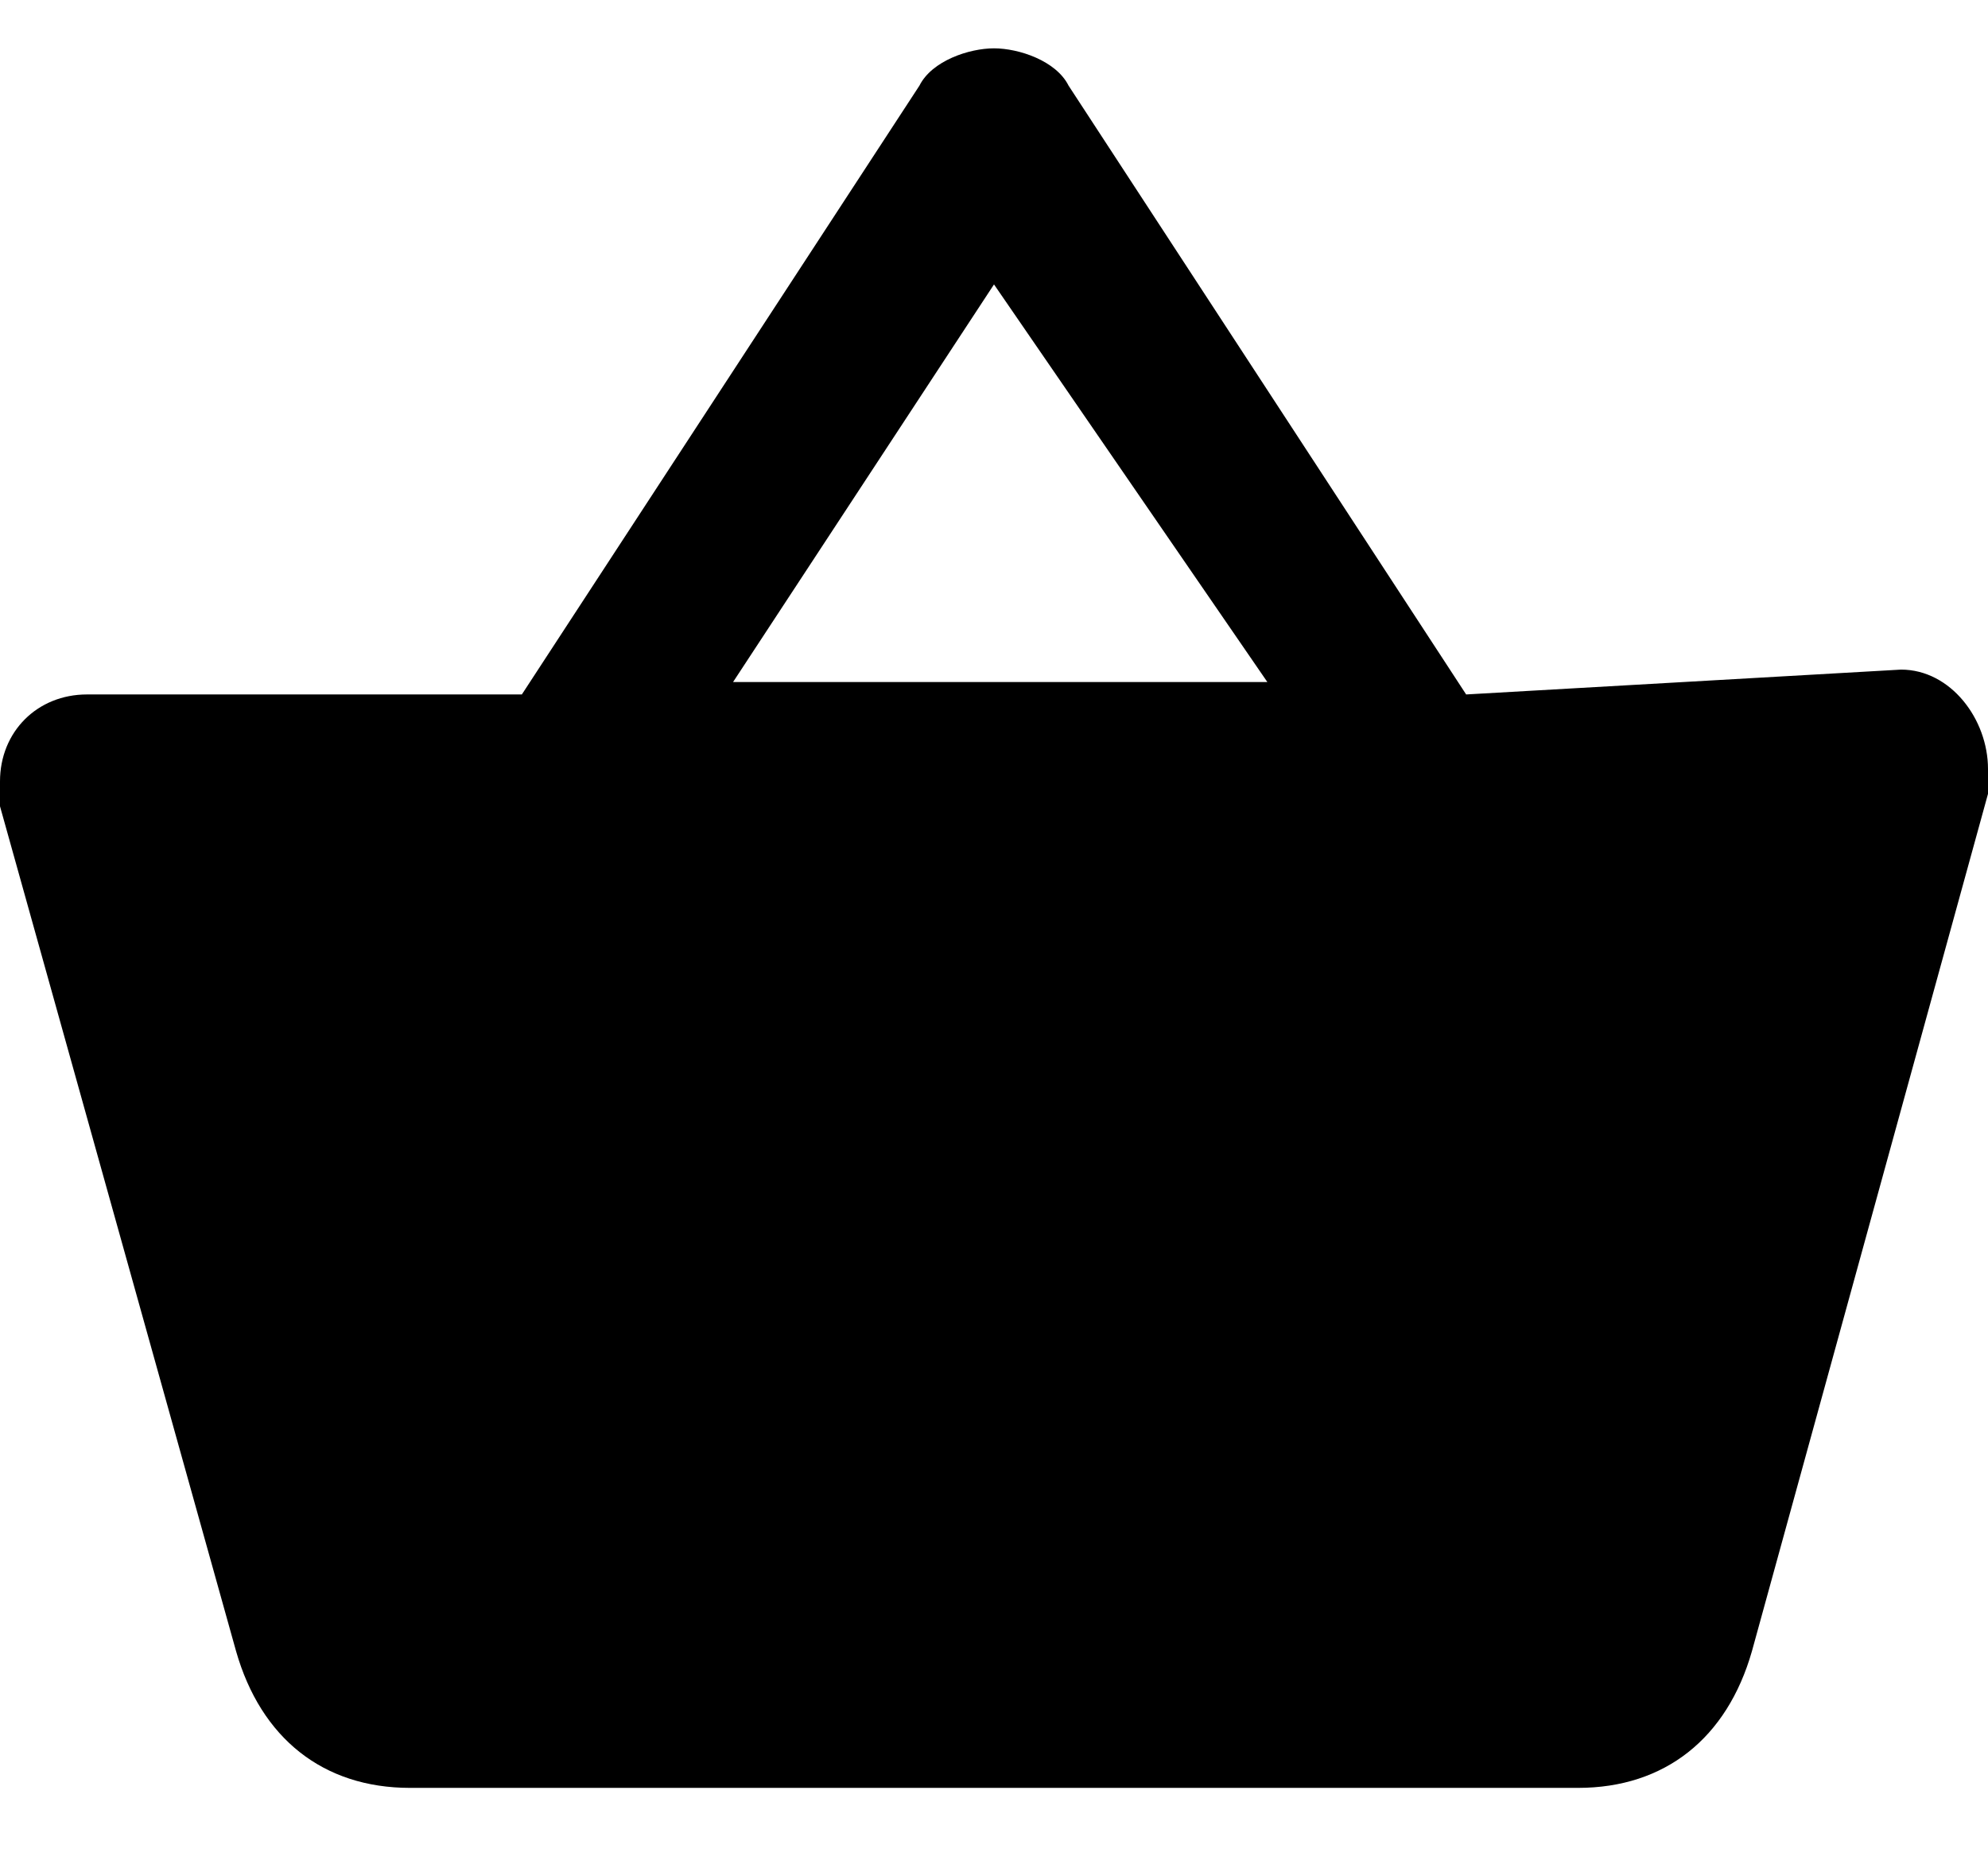
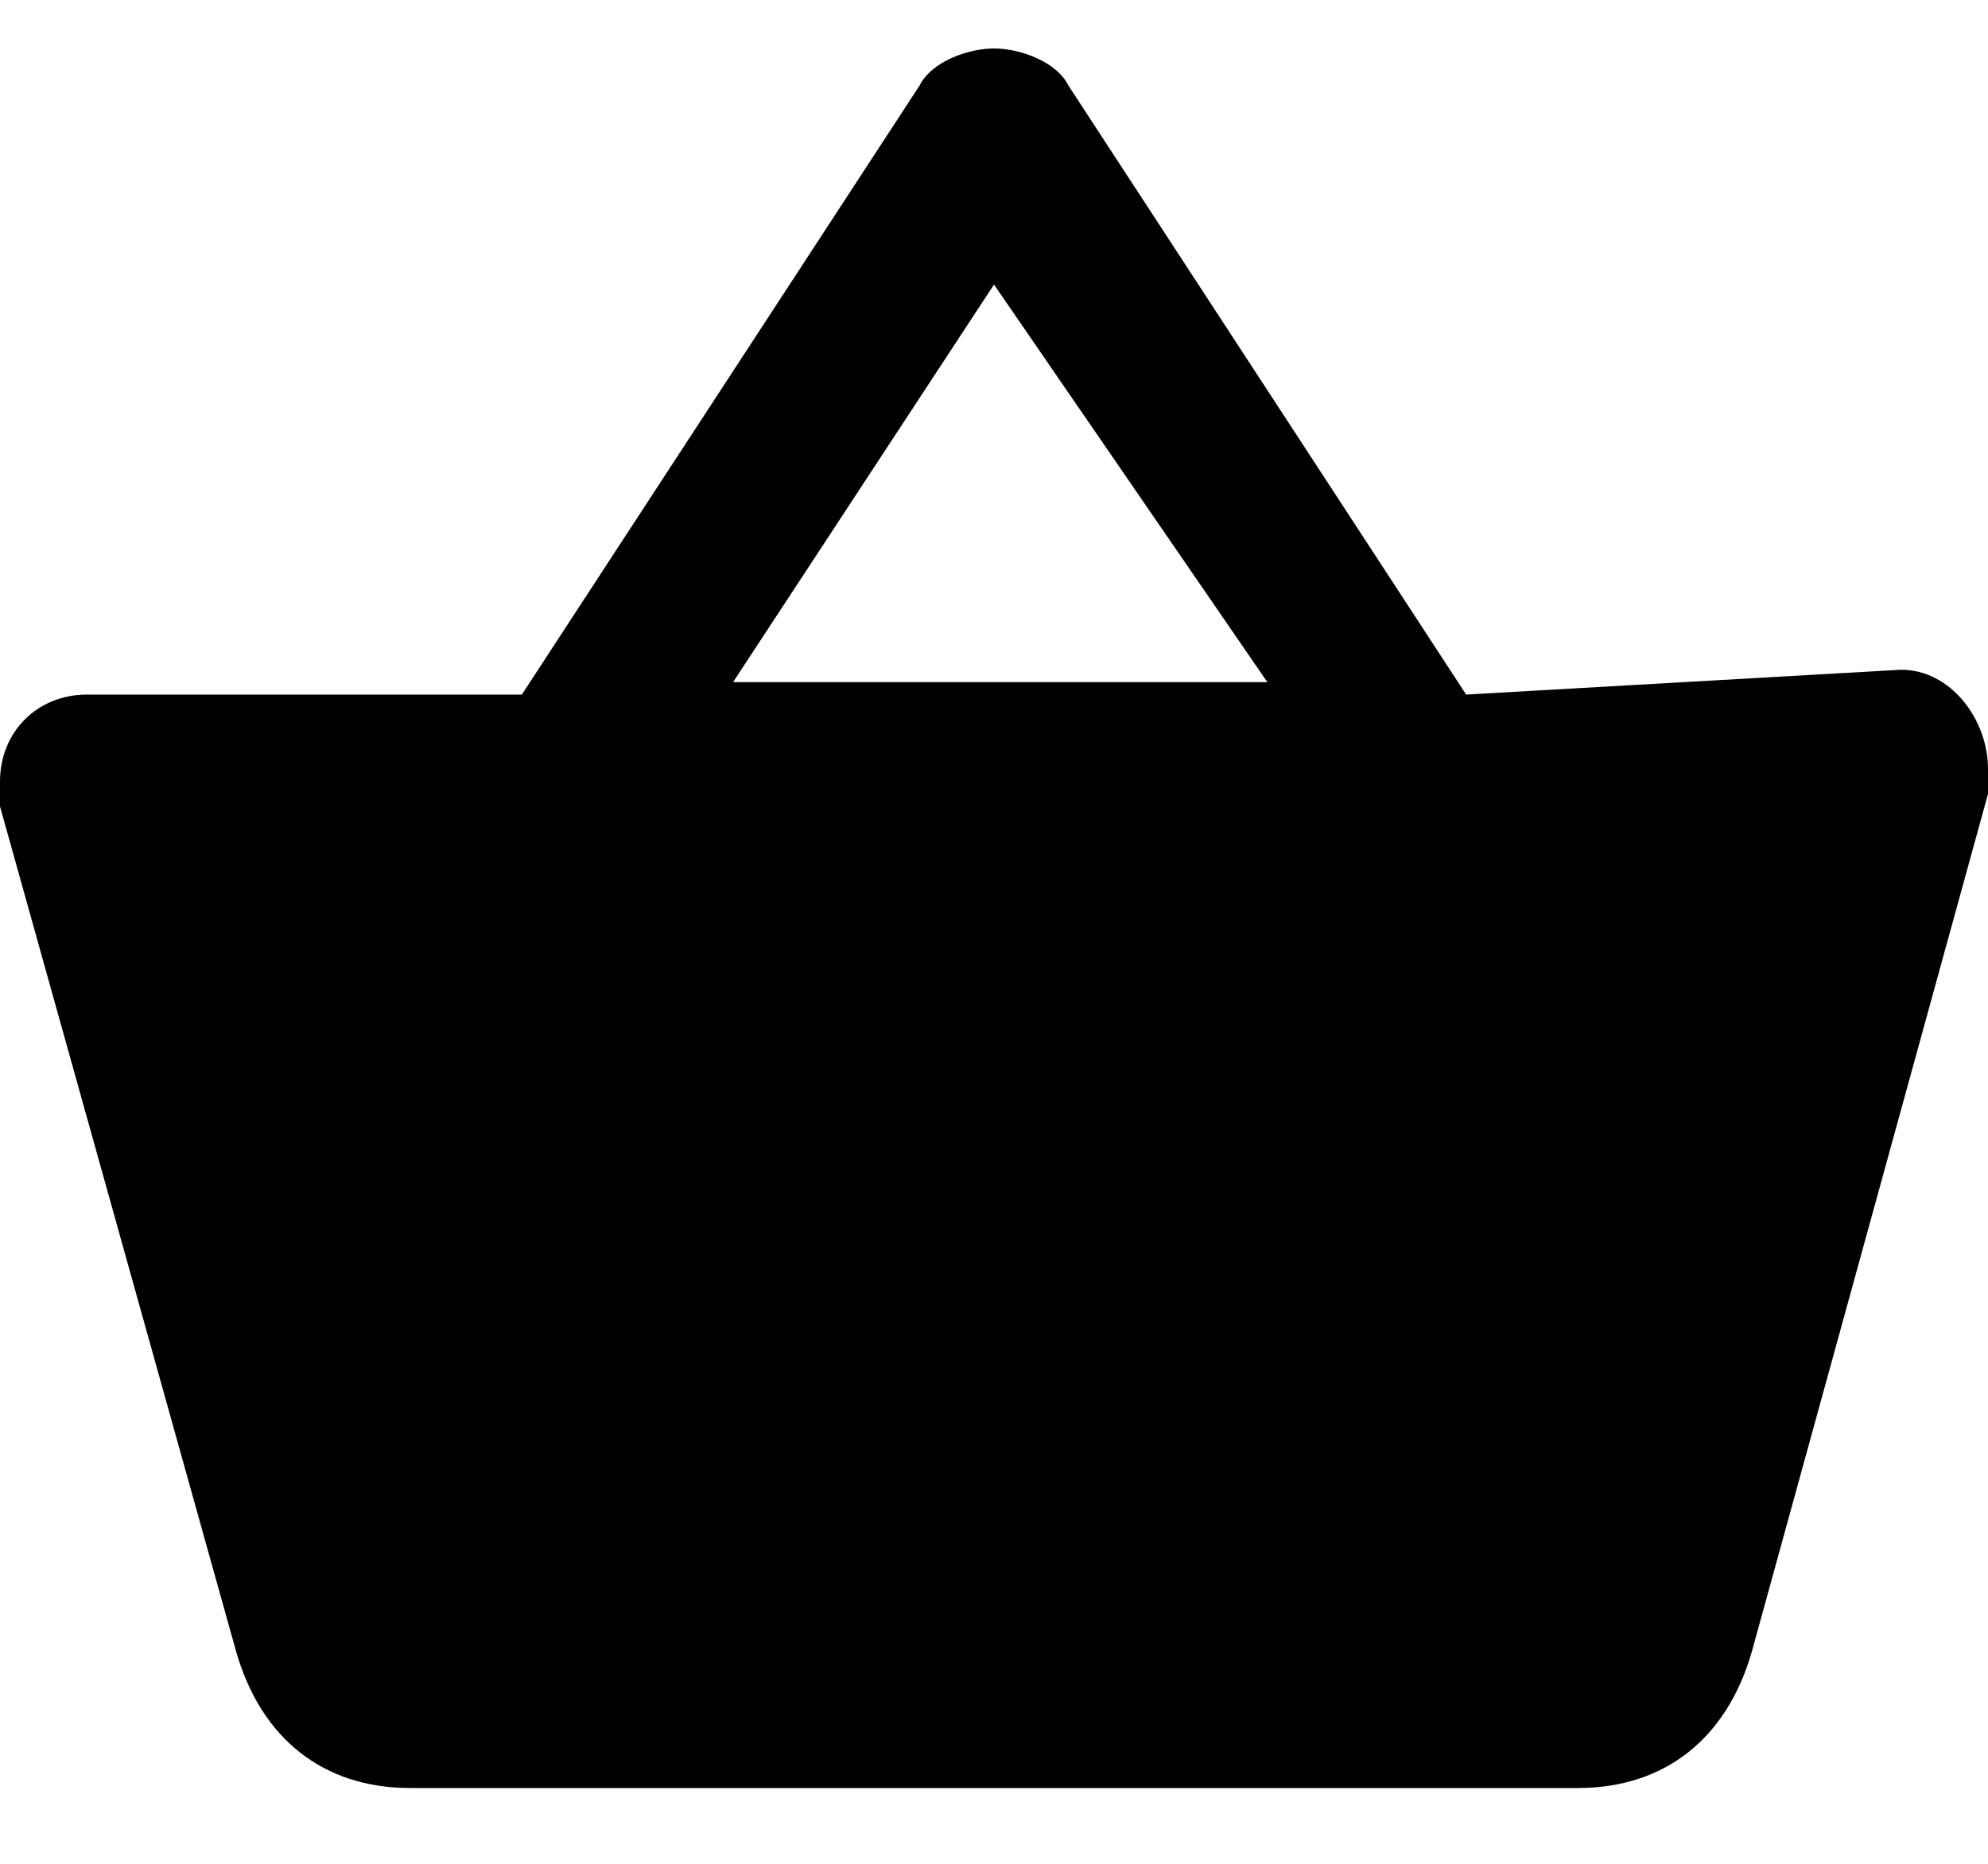
- <svg xmlns="http://www.w3.org/2000/svg" width="16" height="15" viewBox="0 0 16 15" fill="none">
-   <path d="M15.3 5.389L11.8 5.589L8.6 0.689C8.5 0.489 8.2 0.389 8 0.389C7.8 0.389 7.5 0.489 7.4 0.689L4.2 5.589H0.7C0.3 5.589 0 5.889 0 6.289C0 6.389 0 6.389 0 6.489L1.9 13.289C2.1 13.989 2.6 14.389 3.3 14.389H12.7C13.4 14.389 13.9 13.989 14.1 13.289L16 6.389C16 6.289 16 6.289 16 6.189C16 5.789 15.7 5.389 15.3 5.389ZM8 2.289L10.2 5.489H5.9L8 2.289Z" fill="black" />
+ <svg xmlns="http://www.w3.org/2000/svg" width="16" height="15" fill="none">
+   <path d="m15.3 5.39-3.5.2L8.6.69c-.1-.2-.4-.3-.6-.3-.2 0-.5.1-.6.3l-3.2 4.9H.7c-.4 0-.7.3-.7.7v.2l1.9 6.8c.2.7.7 1.1 1.4 1.1h9.4c.7 0 1.2-.4 1.4-1.1l1.9-6.9v-.2c0-.4-.3-.8-.7-.8ZM8 2.29l2.2 3.2H5.9L8 2.29Z" fill="#000" />
</svg>
